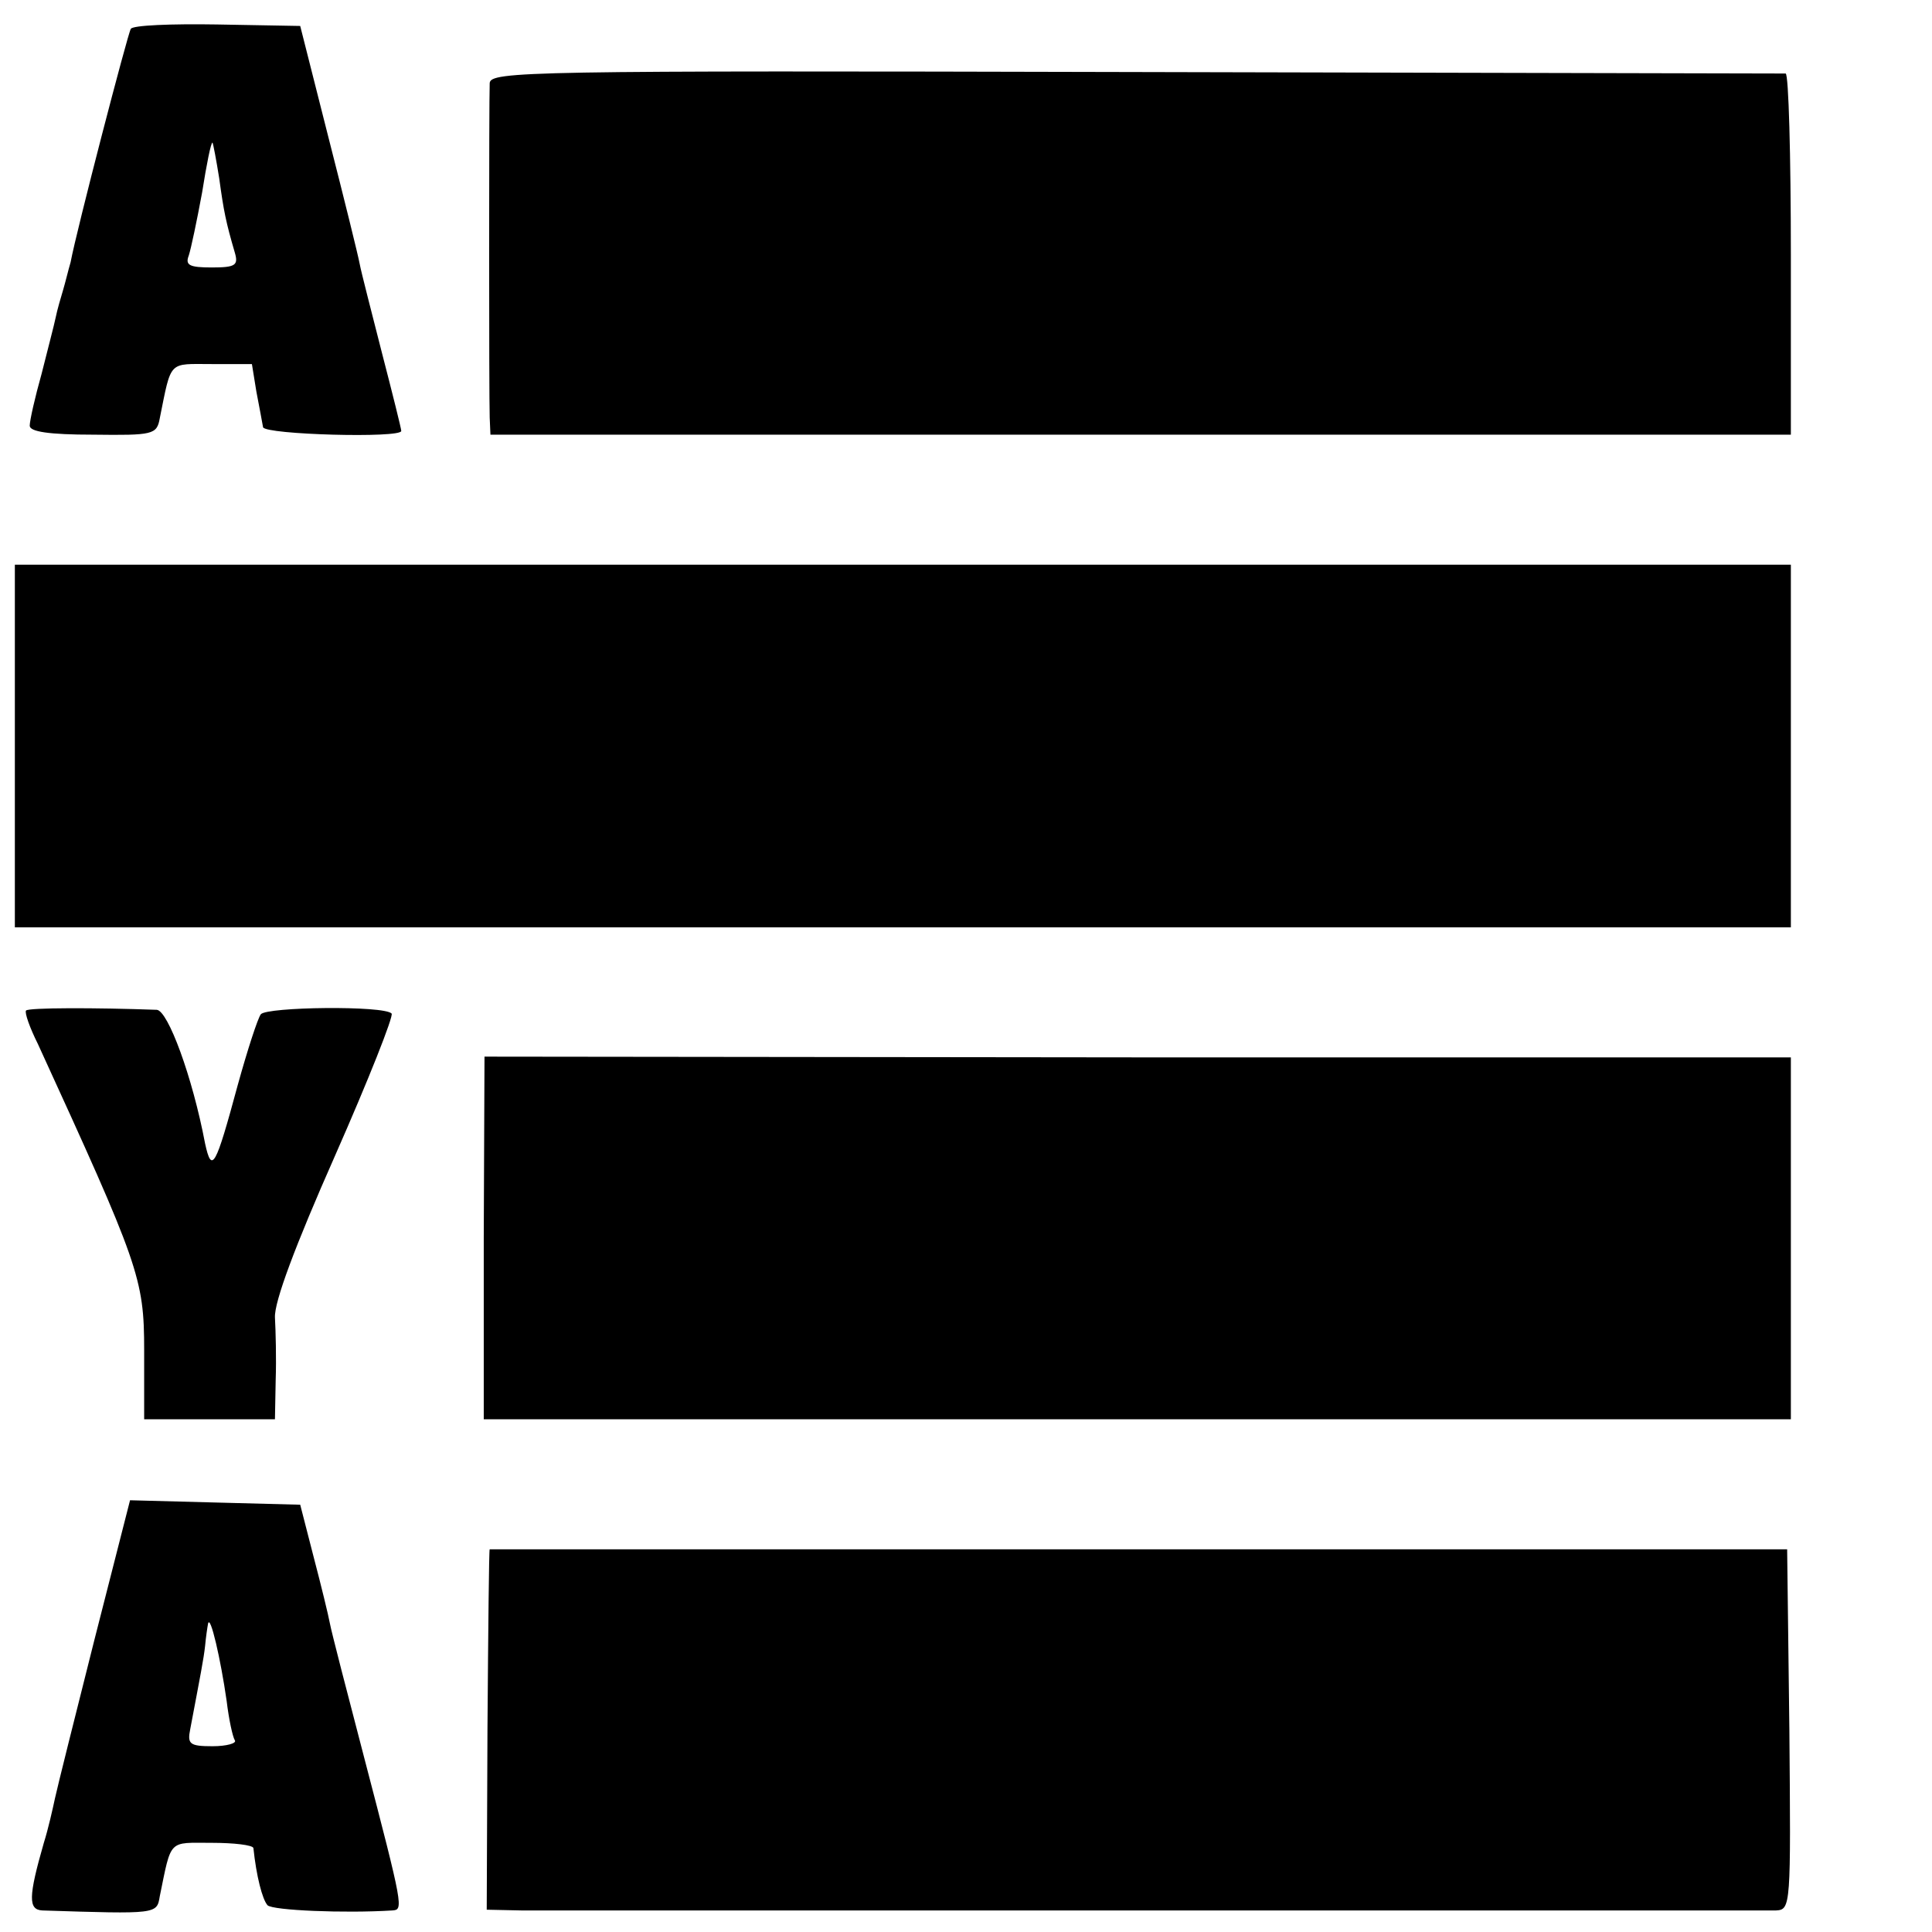
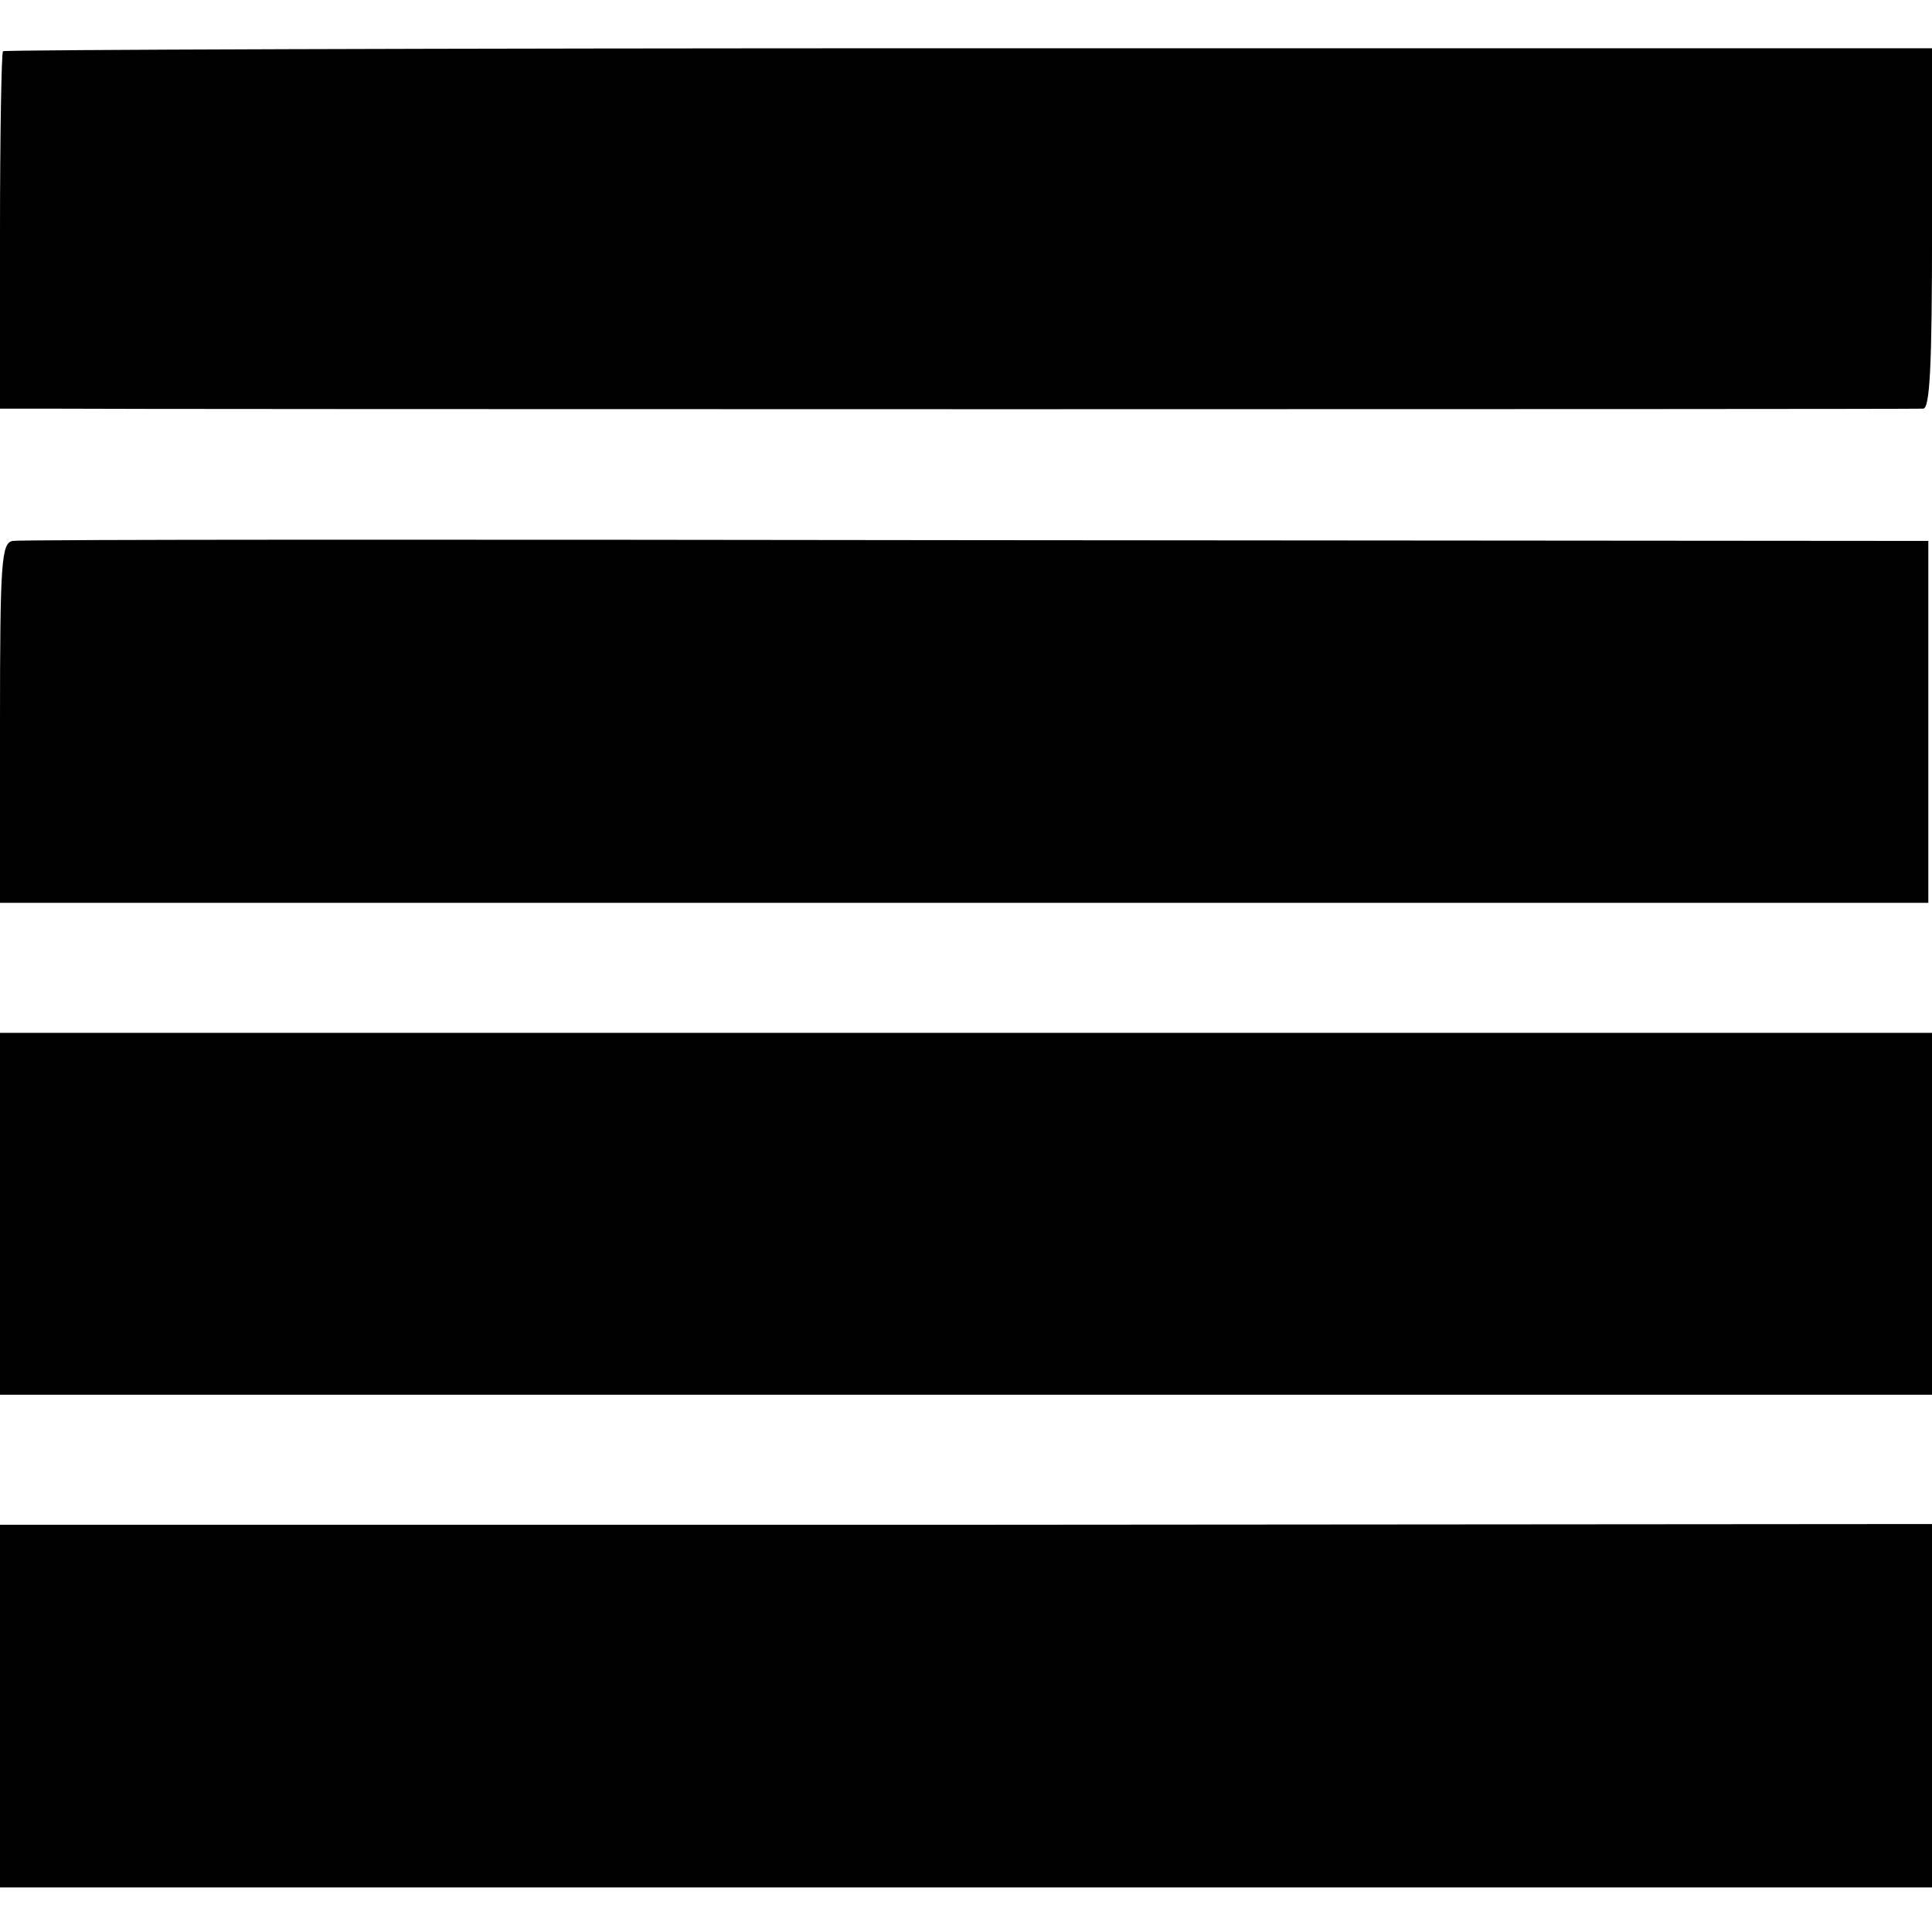
<svg xmlns="http://www.w3.org/2000/svg" version="1.0" width="16pt" height="16pt" viewBox="0 0 16 16" preserveAspectRatio="xMidYMid meet">
  <g transform="translate(0,16) scale(0.006154,-0.006154)" fill="#000000" stroke="none">
-     <path d="M176 2561 c-4 -6 -73 -271 -81 -314 -3 -10 -7 -27 -10 -37 -3 -10 -8 -27 -10 -37 -2 -10 -11 -44 -19 -76 -9 -32 -16 -63 -16 -70 0 -8 26 -12 85 -12 81 -1 86 0 90 22 16 79 11 73 70 73 l54 0 6 -37 c4 -21 8 -42 9 -48 3 -10 186 -15 186 -5 0 3 -12 51 -26 105 -14 55 -28 109 -30 120 -2 11 -21 88 -42 170 l-38 150 -112 2 c-61 1 -114 -1 -116 -6z m119 -201 c6 -44 9 -59 21 -100 5 -17 1 -20 -31 -20 -30 0 -36 3 -31 16 3 9 11 47 18 85 6 38 12 68 14 67 1 -2 5 -23 9 -48z" />
-     <path d="M659 2488 c-1 -23 -1 -421 0 -450 l1 -23 875 0 875 0 0 242 c0 134 -3 243 -7 244 -5 0 -398 1 -876 2 -819 2 -867 1 -868 -15z" />
-     <path d="M20 1596 l0 -244 1195 0 1195 0 0 244 0 244 -1195 0 -1195 0 0 -244z" />
-     <path d="M35 1240 c-2 -3 5 -23 16 -45 136 -297 143 -315 143 -412 l0 -93 88 0 88 0 1 53 c1 28 0 66 -1 84 -1 21 27 96 81 218 45 102 79 188 76 191 -10 11 -168 9 -176 -1 -4 -5 -18 -48 -31 -95 -30 -111 -35 -120 -44 -79 -17 90 -50 179 -65 180 -83 3 -173 3 -176 -1z" />
-     <path d="M651 934 l0 -244 880 0 879 0 0 243 0 244 -879 0 -879 1 -1 -244z" />
-     <path d="M127 393 c-26 -103 -50 -199 -53 -213 -3 -14 -9 -41 -15 -60 -21 -73 -21 -90 -2 -91 155 -5 154 -5 158 19 16 78 11 72 70 72 30 0 55 -3 56 -7 4 -38 12 -69 19 -77 7 -7 104 -11 168 -7 15 1 15 3 -38 206 -23 88 -44 169 -46 180 -2 11 -12 52 -22 90 l-18 70 -115 3 -114 3 -48 -188z m178 -82 c3 -25 8 -48 11 -53 3 -4 -11 -8 -30 -8 -31 0 -34 3 -30 23 14 74 18 94 20 112 1 11 3 25 4 30 3 13 17 -48 25 -104z" />
-     <path d="M659 515 c-1 0 -2 -109 -3 -242 l-1 -243 47 -1 c63 0 1662 0 1688 0 20 1 20 6 18 243 l-3 243 -872 0 c-480 0 -874 0 -874 0z" />
+     <path d="M4 2531 c-2 -2 -4 -112 -4 -243 l0 -238 68 0 c86 -1 2503 -1 2520 0 9 0 12 55 12 243 l0 242 -1296 0 c-713 0 -1298 -2 -1300 -4z" />
+     <path d="M17 1872 c-15 -3 -17 -27 -17 -245 l0 -242 1298 0 1297 0 0 243 0 244 -1281 1 c-704 1 -1288 1 -1297 -1z" />
+     <path d="M0 967 l0 -244 1300 0 1300 0 0 244 0 243 -1300 0 -1300 0 0 -243z" />
+     <path d="M0 304 l0 -244 1300 0 1300 0 0 244 0 245 -1300 -1 -1300 0 0 -244z" />
  </g>
</svg>
